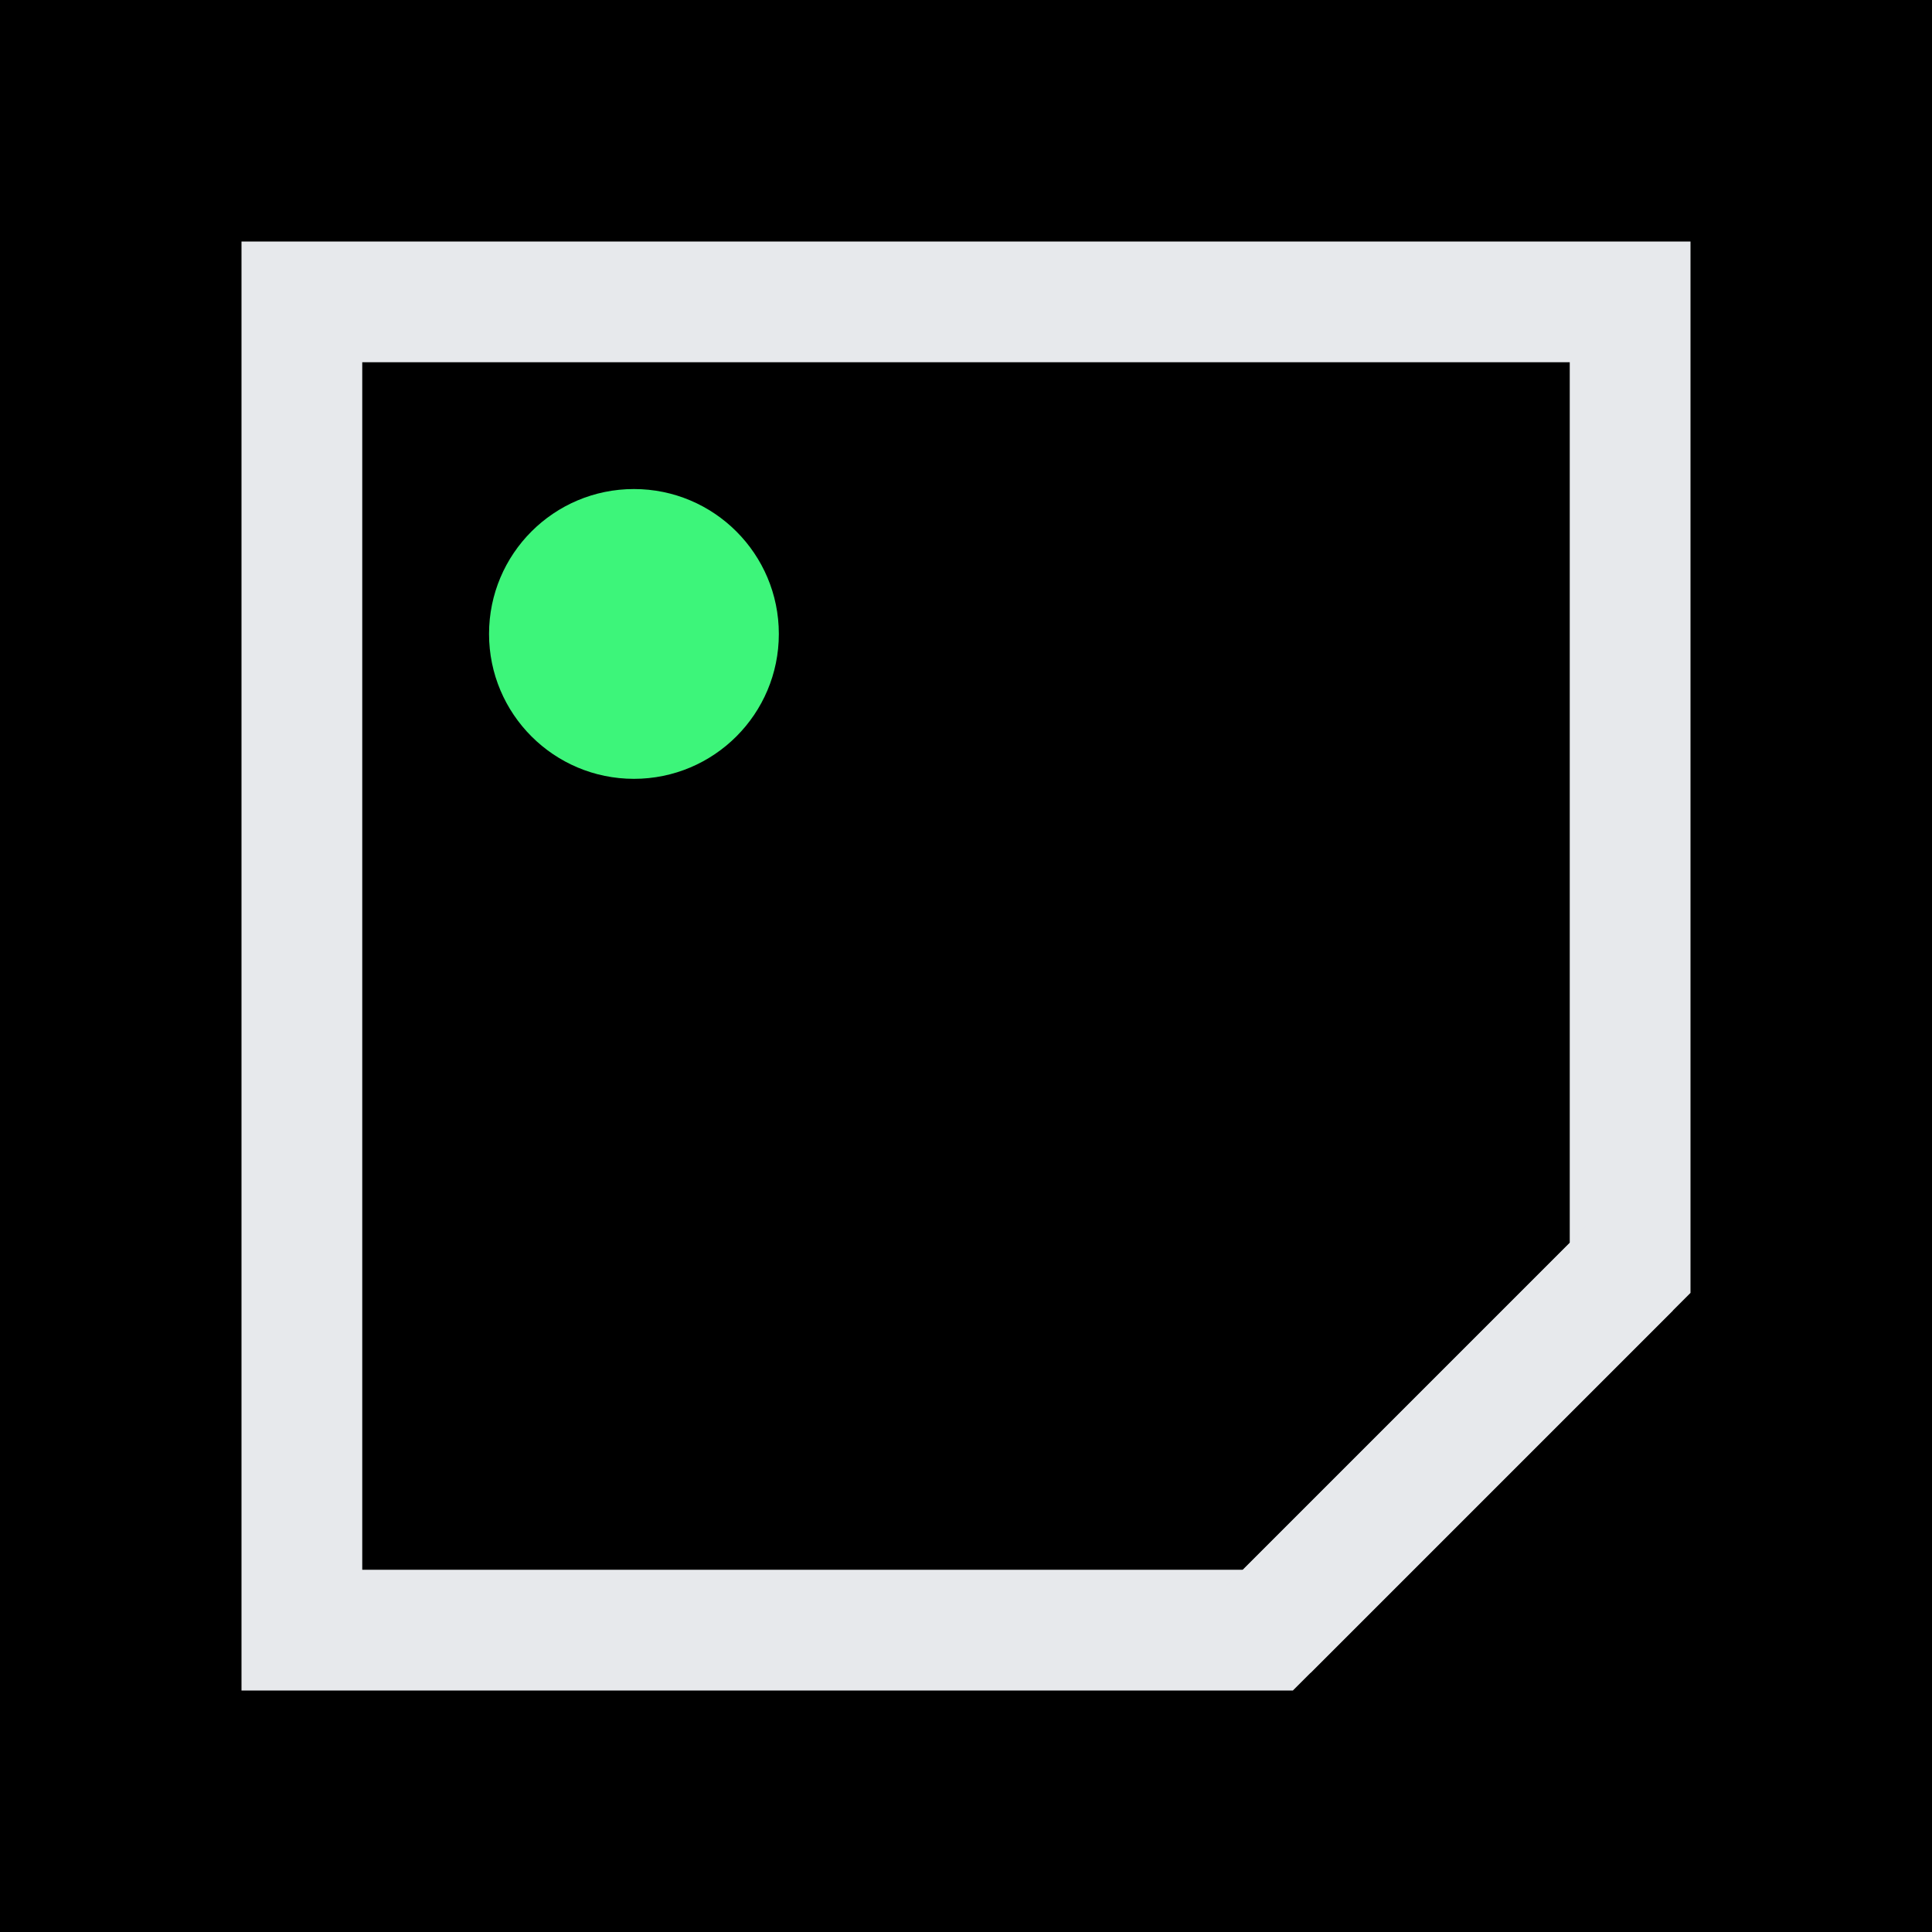
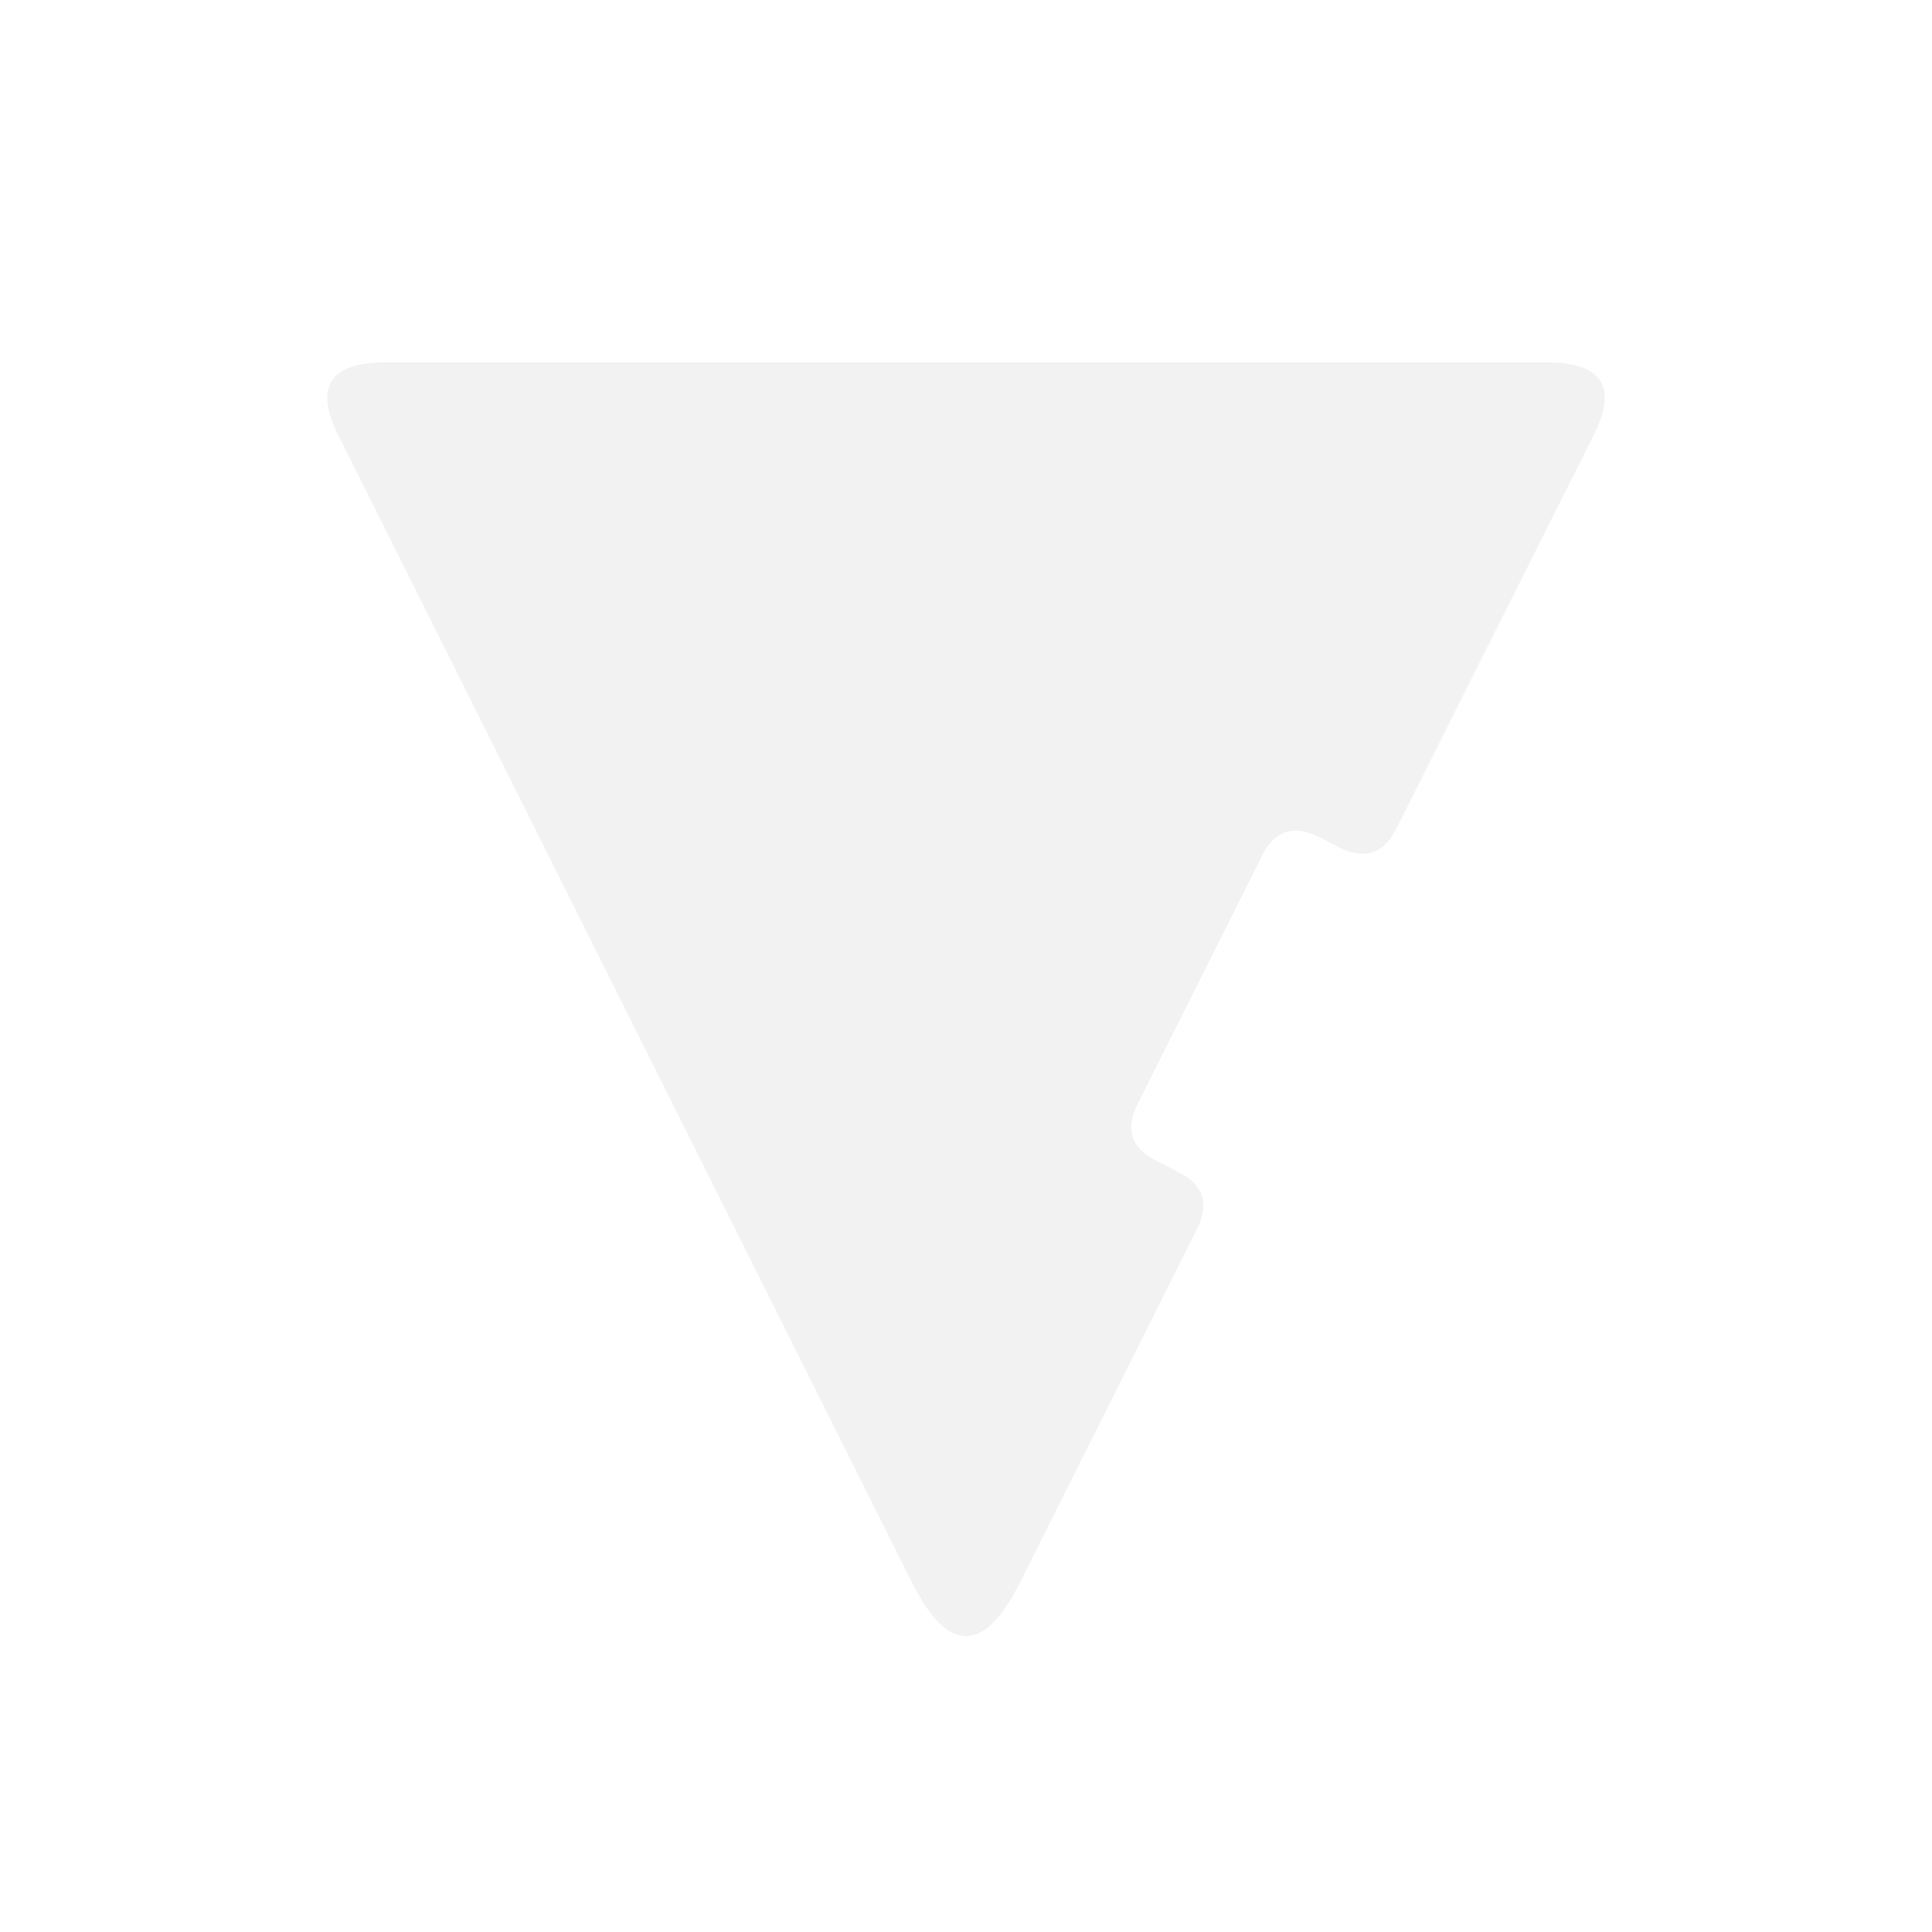
<svg xmlns="http://www.w3.org/2000/svg" viewBox="0 0 32 32" width="32" height="32">
-   <rect width="32" height="32" fill="#000" />
-   <path d="M5 5 H27 V21 L21 27 H5 Z" fill="none" stroke="#e7e9ec" stroke-width="2" />
-   <path d="M21 27 L27 21" stroke="#e7e9ec" stroke-width="2" fill="none" />
-   <circle cx="10.5" cy="10.5" r="2.4" fill="hsl(140 90% 60%)" />
+   <path d="M5.6 7.2            Q5 6 6.4 6            H25.6            Q27 6 26.4 7.2            L23.13 13.72 Q22.82 14.35 22.19 14.04            L21.84 13.86 Q21.21 13.55 20.90 14.18            L18.84 18.29 Q18.53 18.92 19.16 19.23            L19.51 19.41 Q20.14 19.72 19.83 20.35            L16.9 26.2            Q16 28 15.1 26.2            Z" fill="hsl(0 0% 95%)" stroke-linejoin="round" />
</svg>
